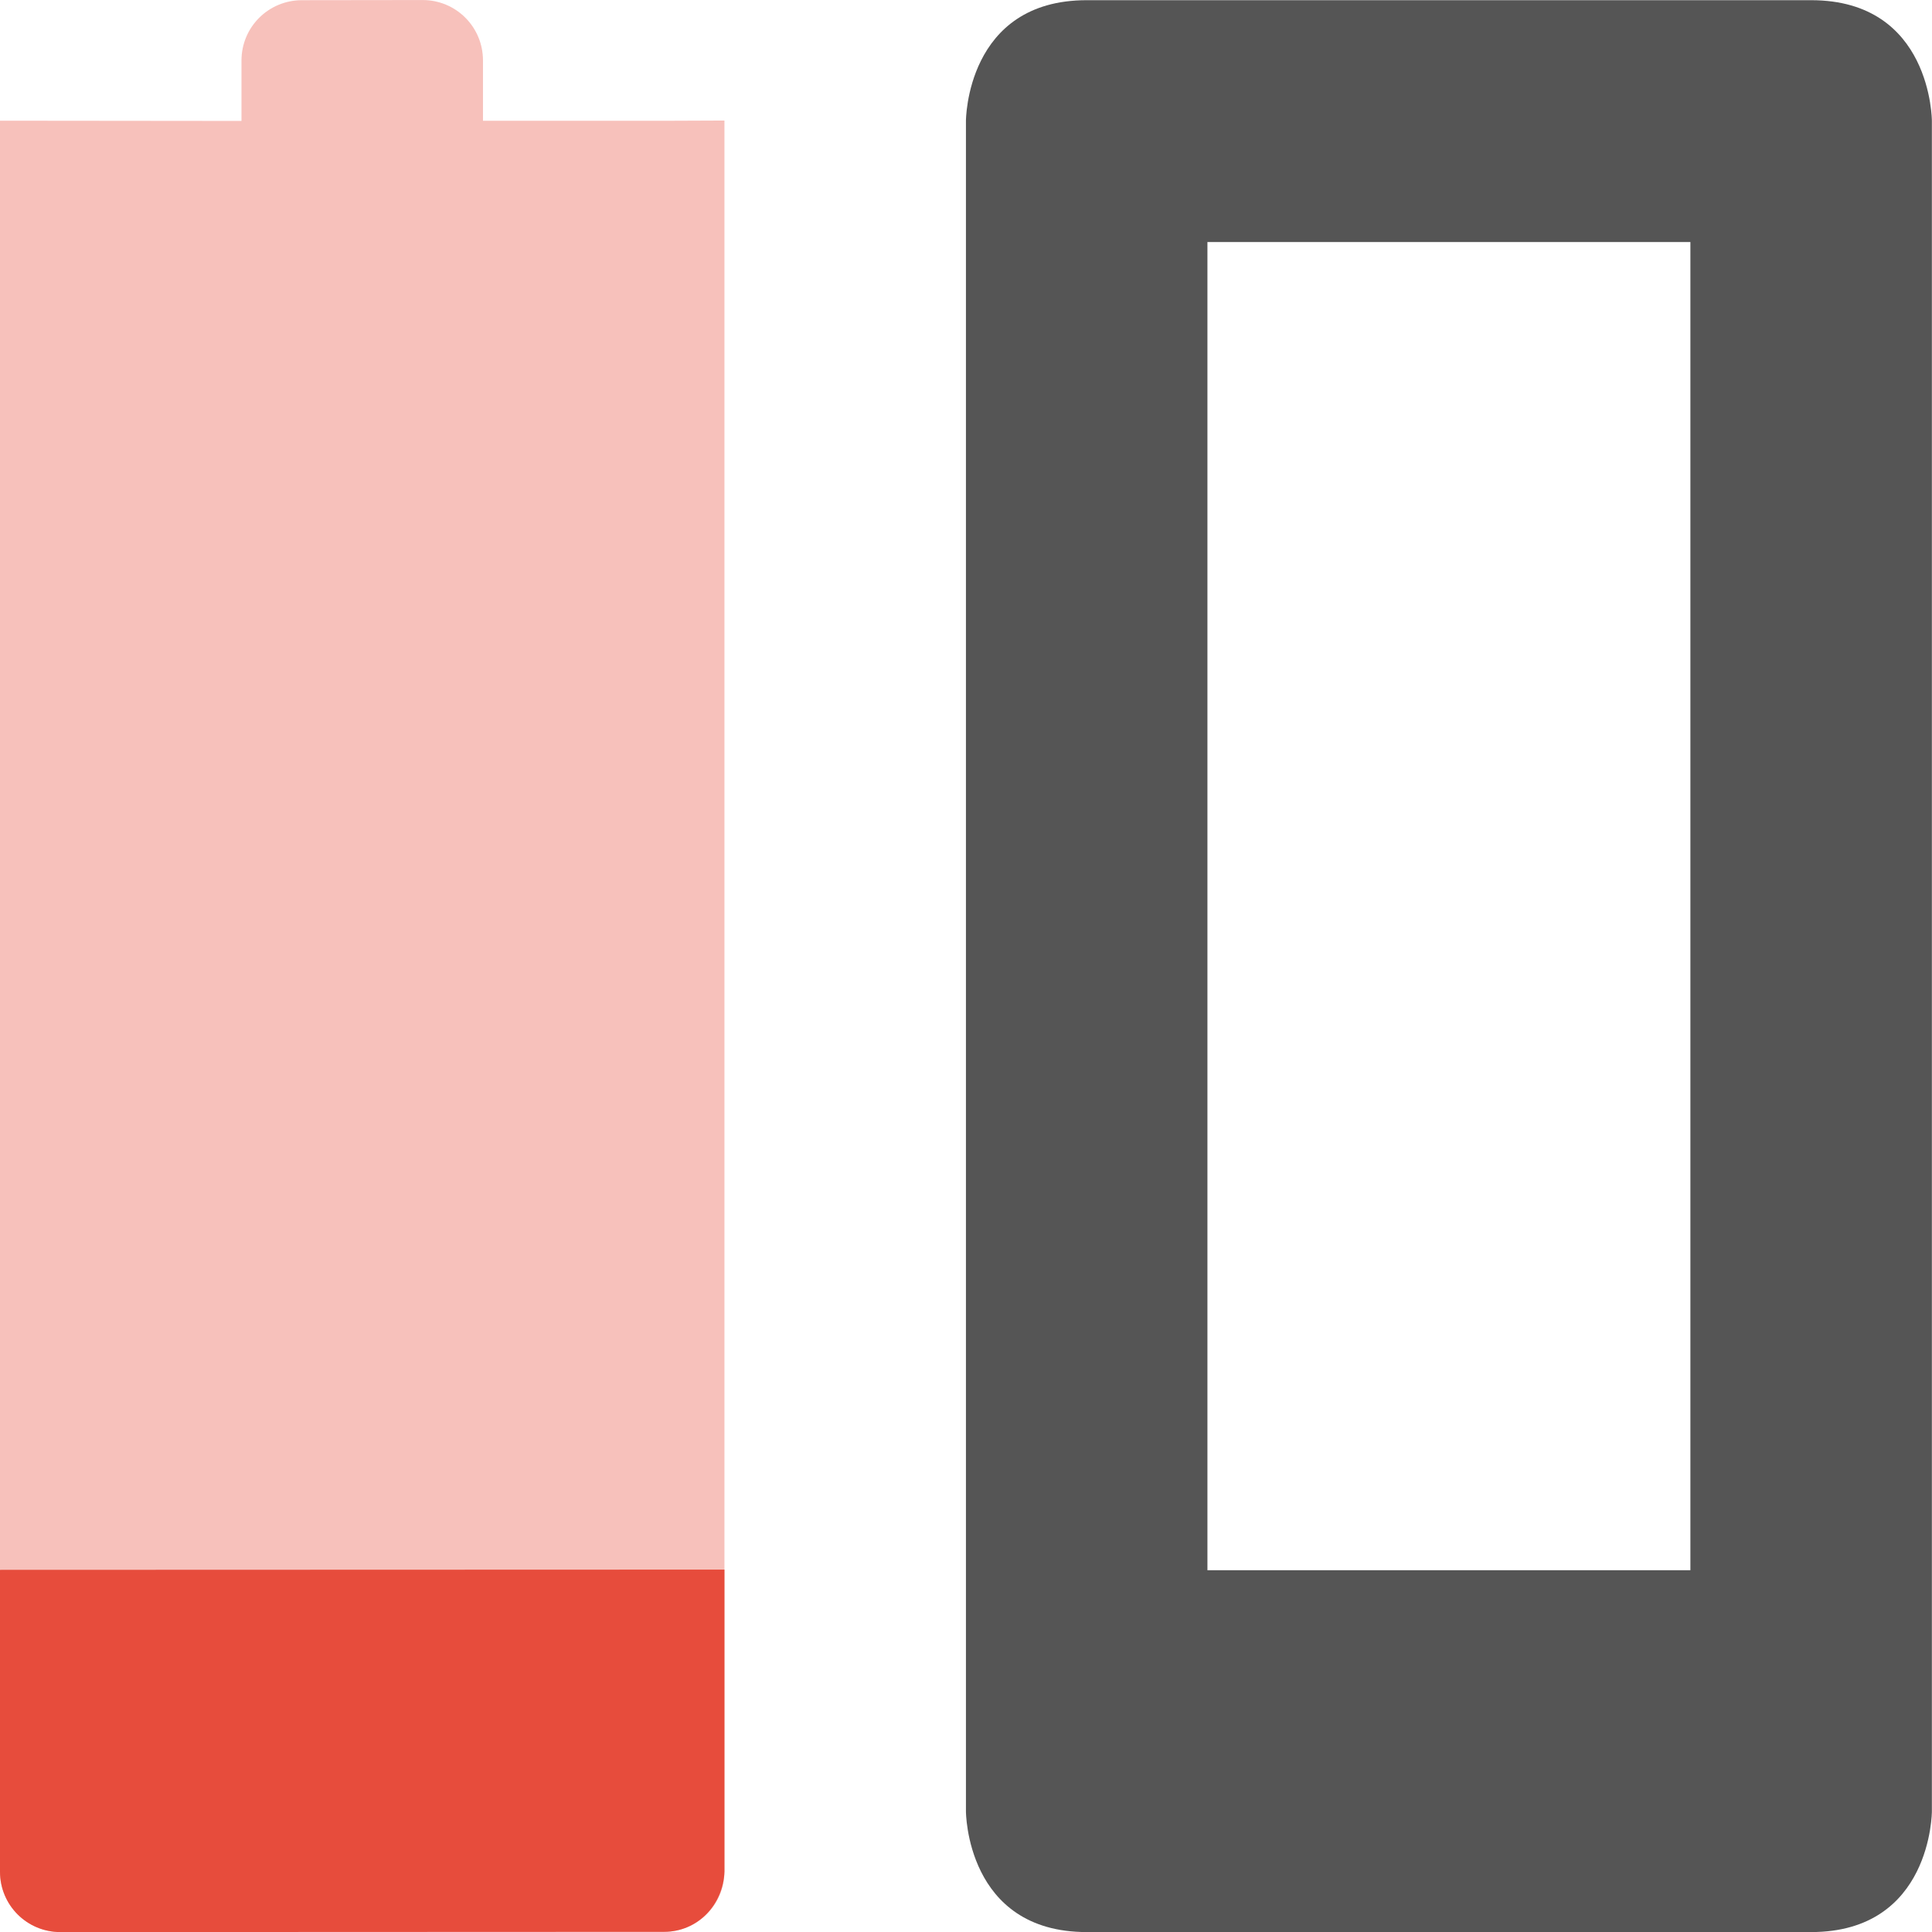
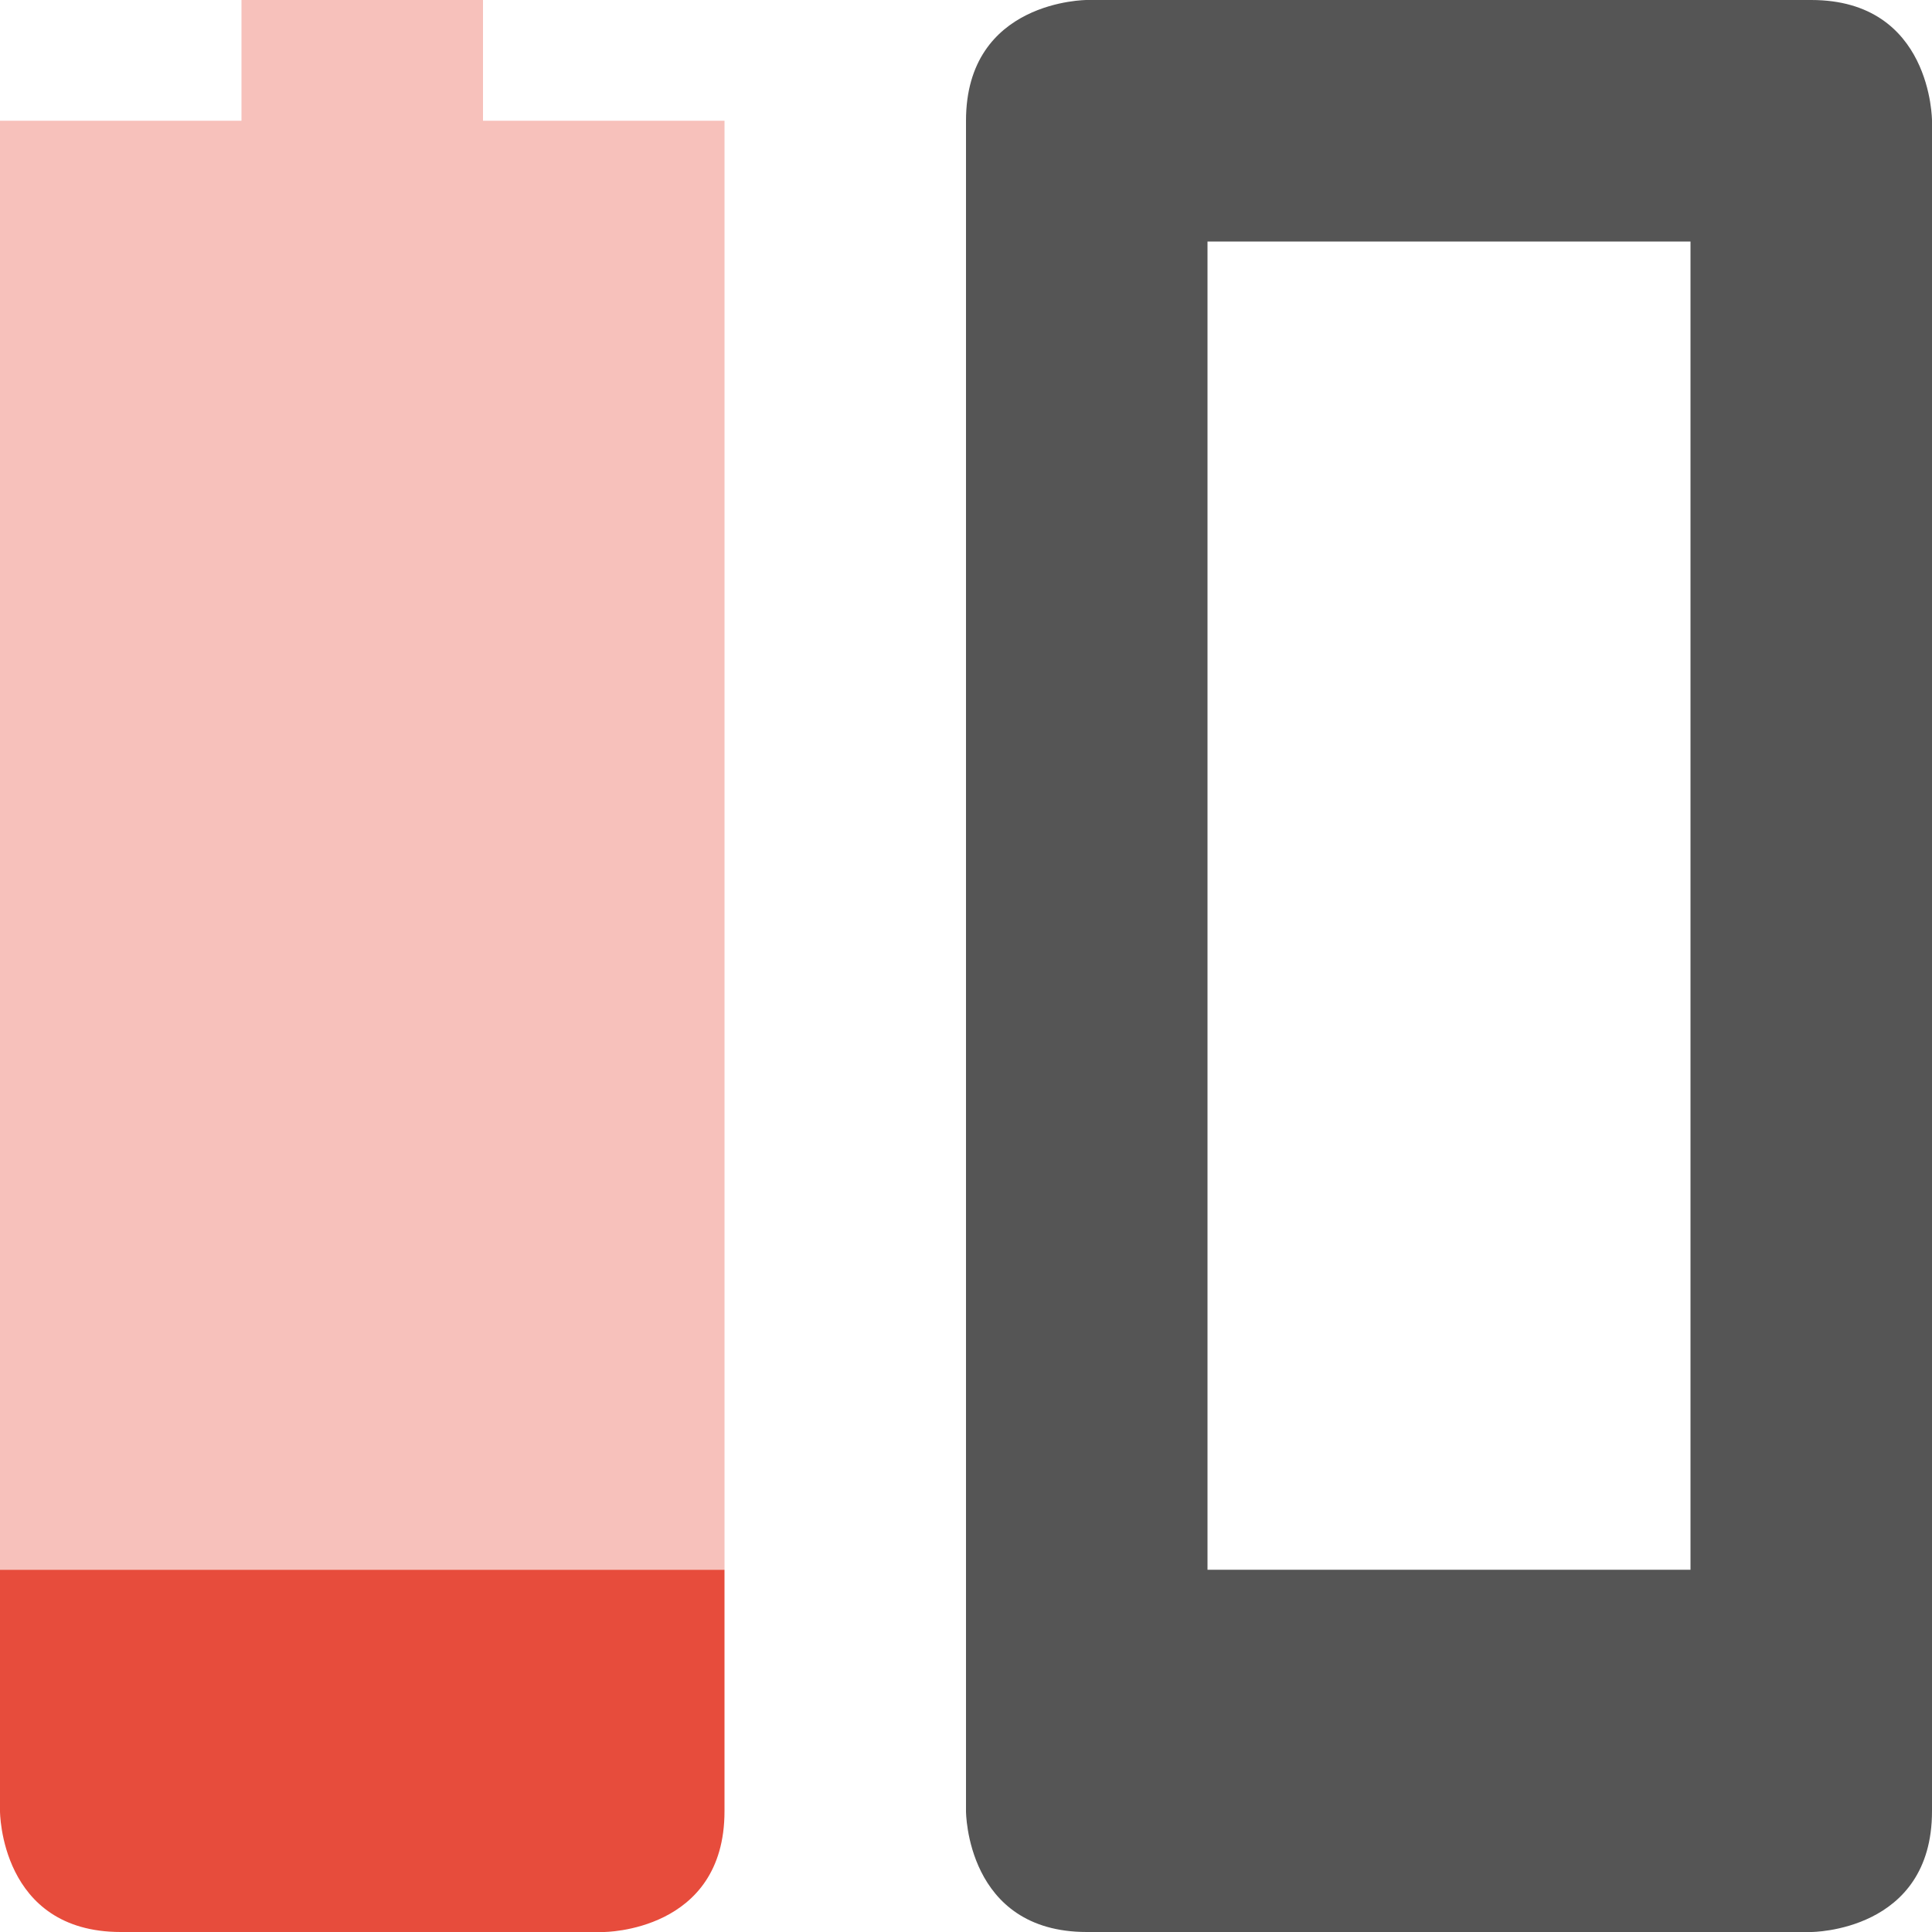
- <svg xmlns="http://www.w3.org/2000/svg" height="16.001" id="svg6530" version="1.1" viewBox="0 0 16 16.001" width="16">
-   <defs id="defs6532" />
-   <g id="layer1" transform="translate(-128,-748.3624)">
-     <path d="m 137,748.364 c -1,0 -1,1 -1,1 l 0,14 c 0,0 0,1 1,1 l 6,0 c 1,0 1,-1 1,-1 l 0,-14 c 0,0 0,-1 -1,-1 z m 1,2.003 4,0 0,11 -4,0 z" id="path10690" style="fill:#555555;fill-opacity:1;stroke:none" />
-     <path d="m 130.5,748.364 c -0.277,4.1e-4 -0.5,0.223 -0.5,0.5 l 0,0.5 -2,-0.002 0,-2.6e-4 -1e-5,14.502 c 0,0.277 0.223,0.5 0.5,0.5 l 5,-0.002 c 0.277,-10e-5 0.5,-0.223 0.5,-0.5 l 1e-5,-14.501 -0.5,0.002 -1.5,0 0,-0.5 c 0,-0.277 -0.223,-0.5 -0.5,-0.5 z" id="path10692" style="color:#bebebe;opacity:0.35;fill:#e74c3c;fill-opacity:1;stroke:none;stroke-width:0;stroke-linecap:round;stroke-linejoin:round" />
-     <path d="m 128,761.364 0,2.5 c 0,0.277 0.223,0.5 0.5,0.5 l 5,-0.002 c 0.277,-10e-5 0.491,-0.223 0.5,-0.5 l 0,-2.5 z" id="path10694" style="color:#bebebe;fill:#e74c3c;fill-opacity:1;stroke:none;stroke-width:0;stroke-linecap:round;stroke-linejoin:round" />
+ <svg xmlns="http://www.w3.org/2000/svg" height="16" width="16">
+   <path d="m9 0s-1 0-1 1v14s0 1 1 1h6s1 0 1-1v-14s0-1-1-1zm1 2h4v11h-4z" fill="#555" />
+   <g class="error" fill="#e74c3c">
+     <path d="m2 0v1h-2v12h6v-12h-2v-1z" opacity=".35" />
+     <path d="m0 13v2s0 1 1 1h4s1 0 1-1v-2z" />
  </g>
</svg>
